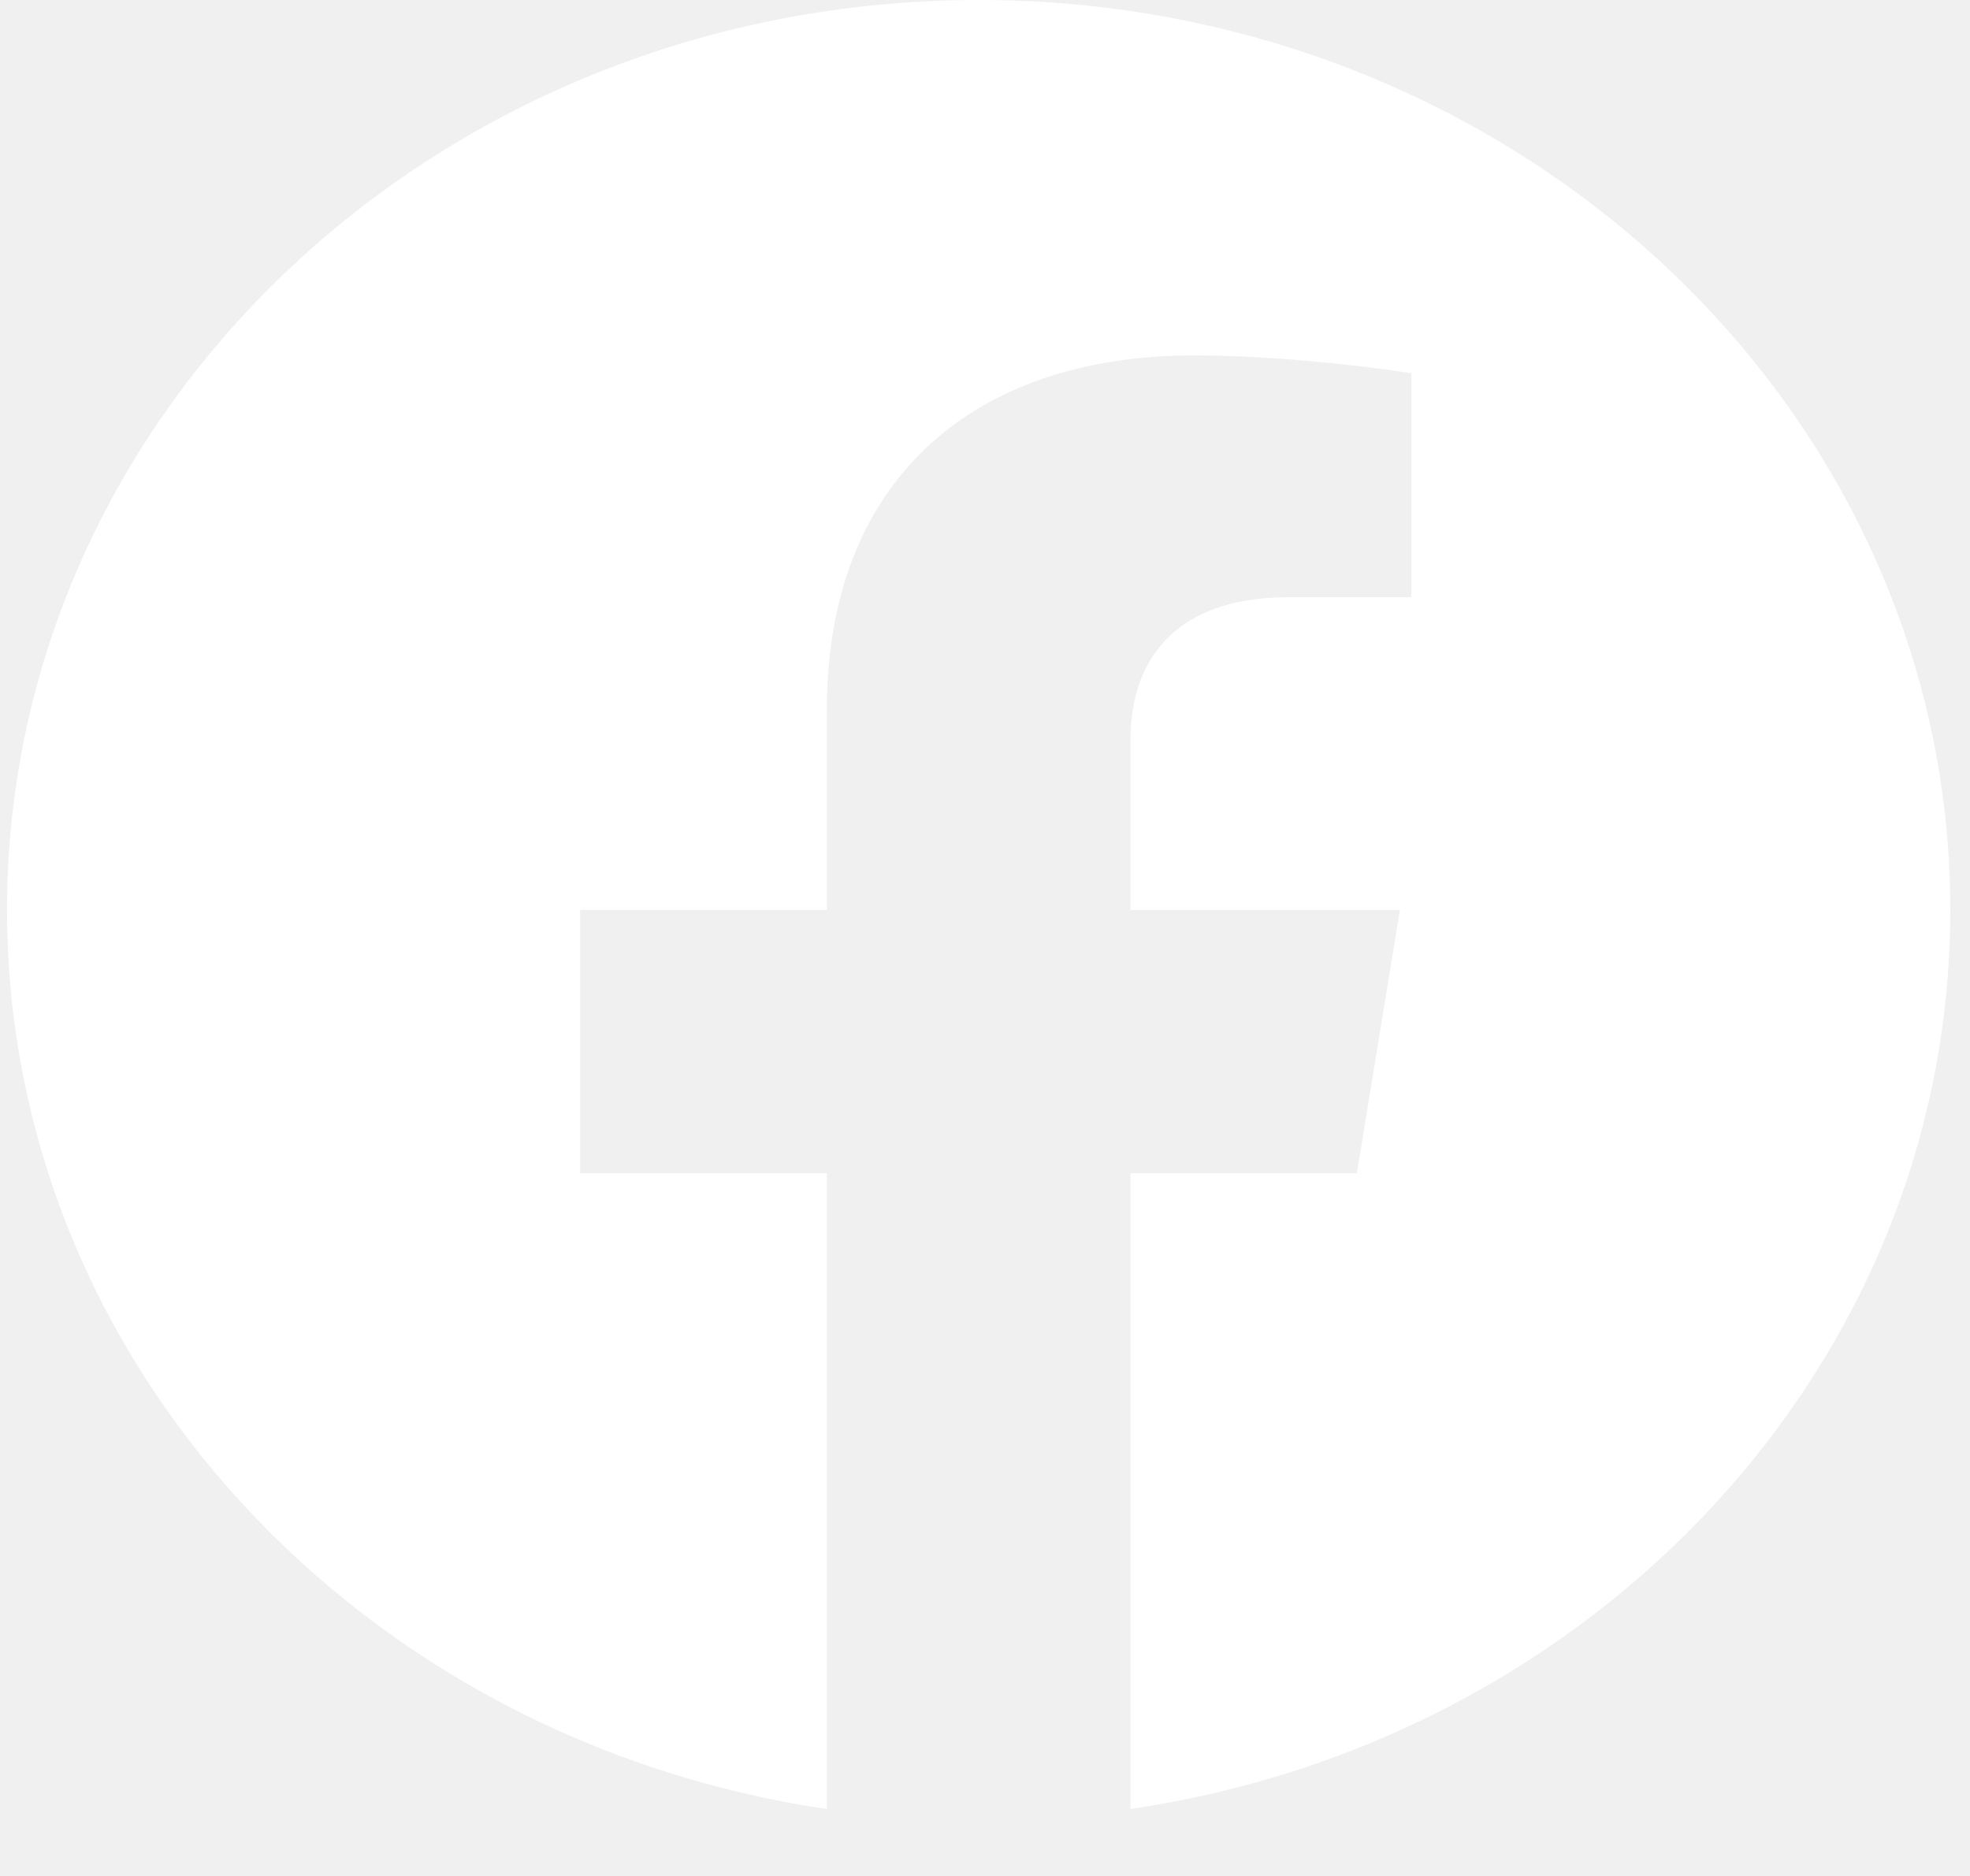
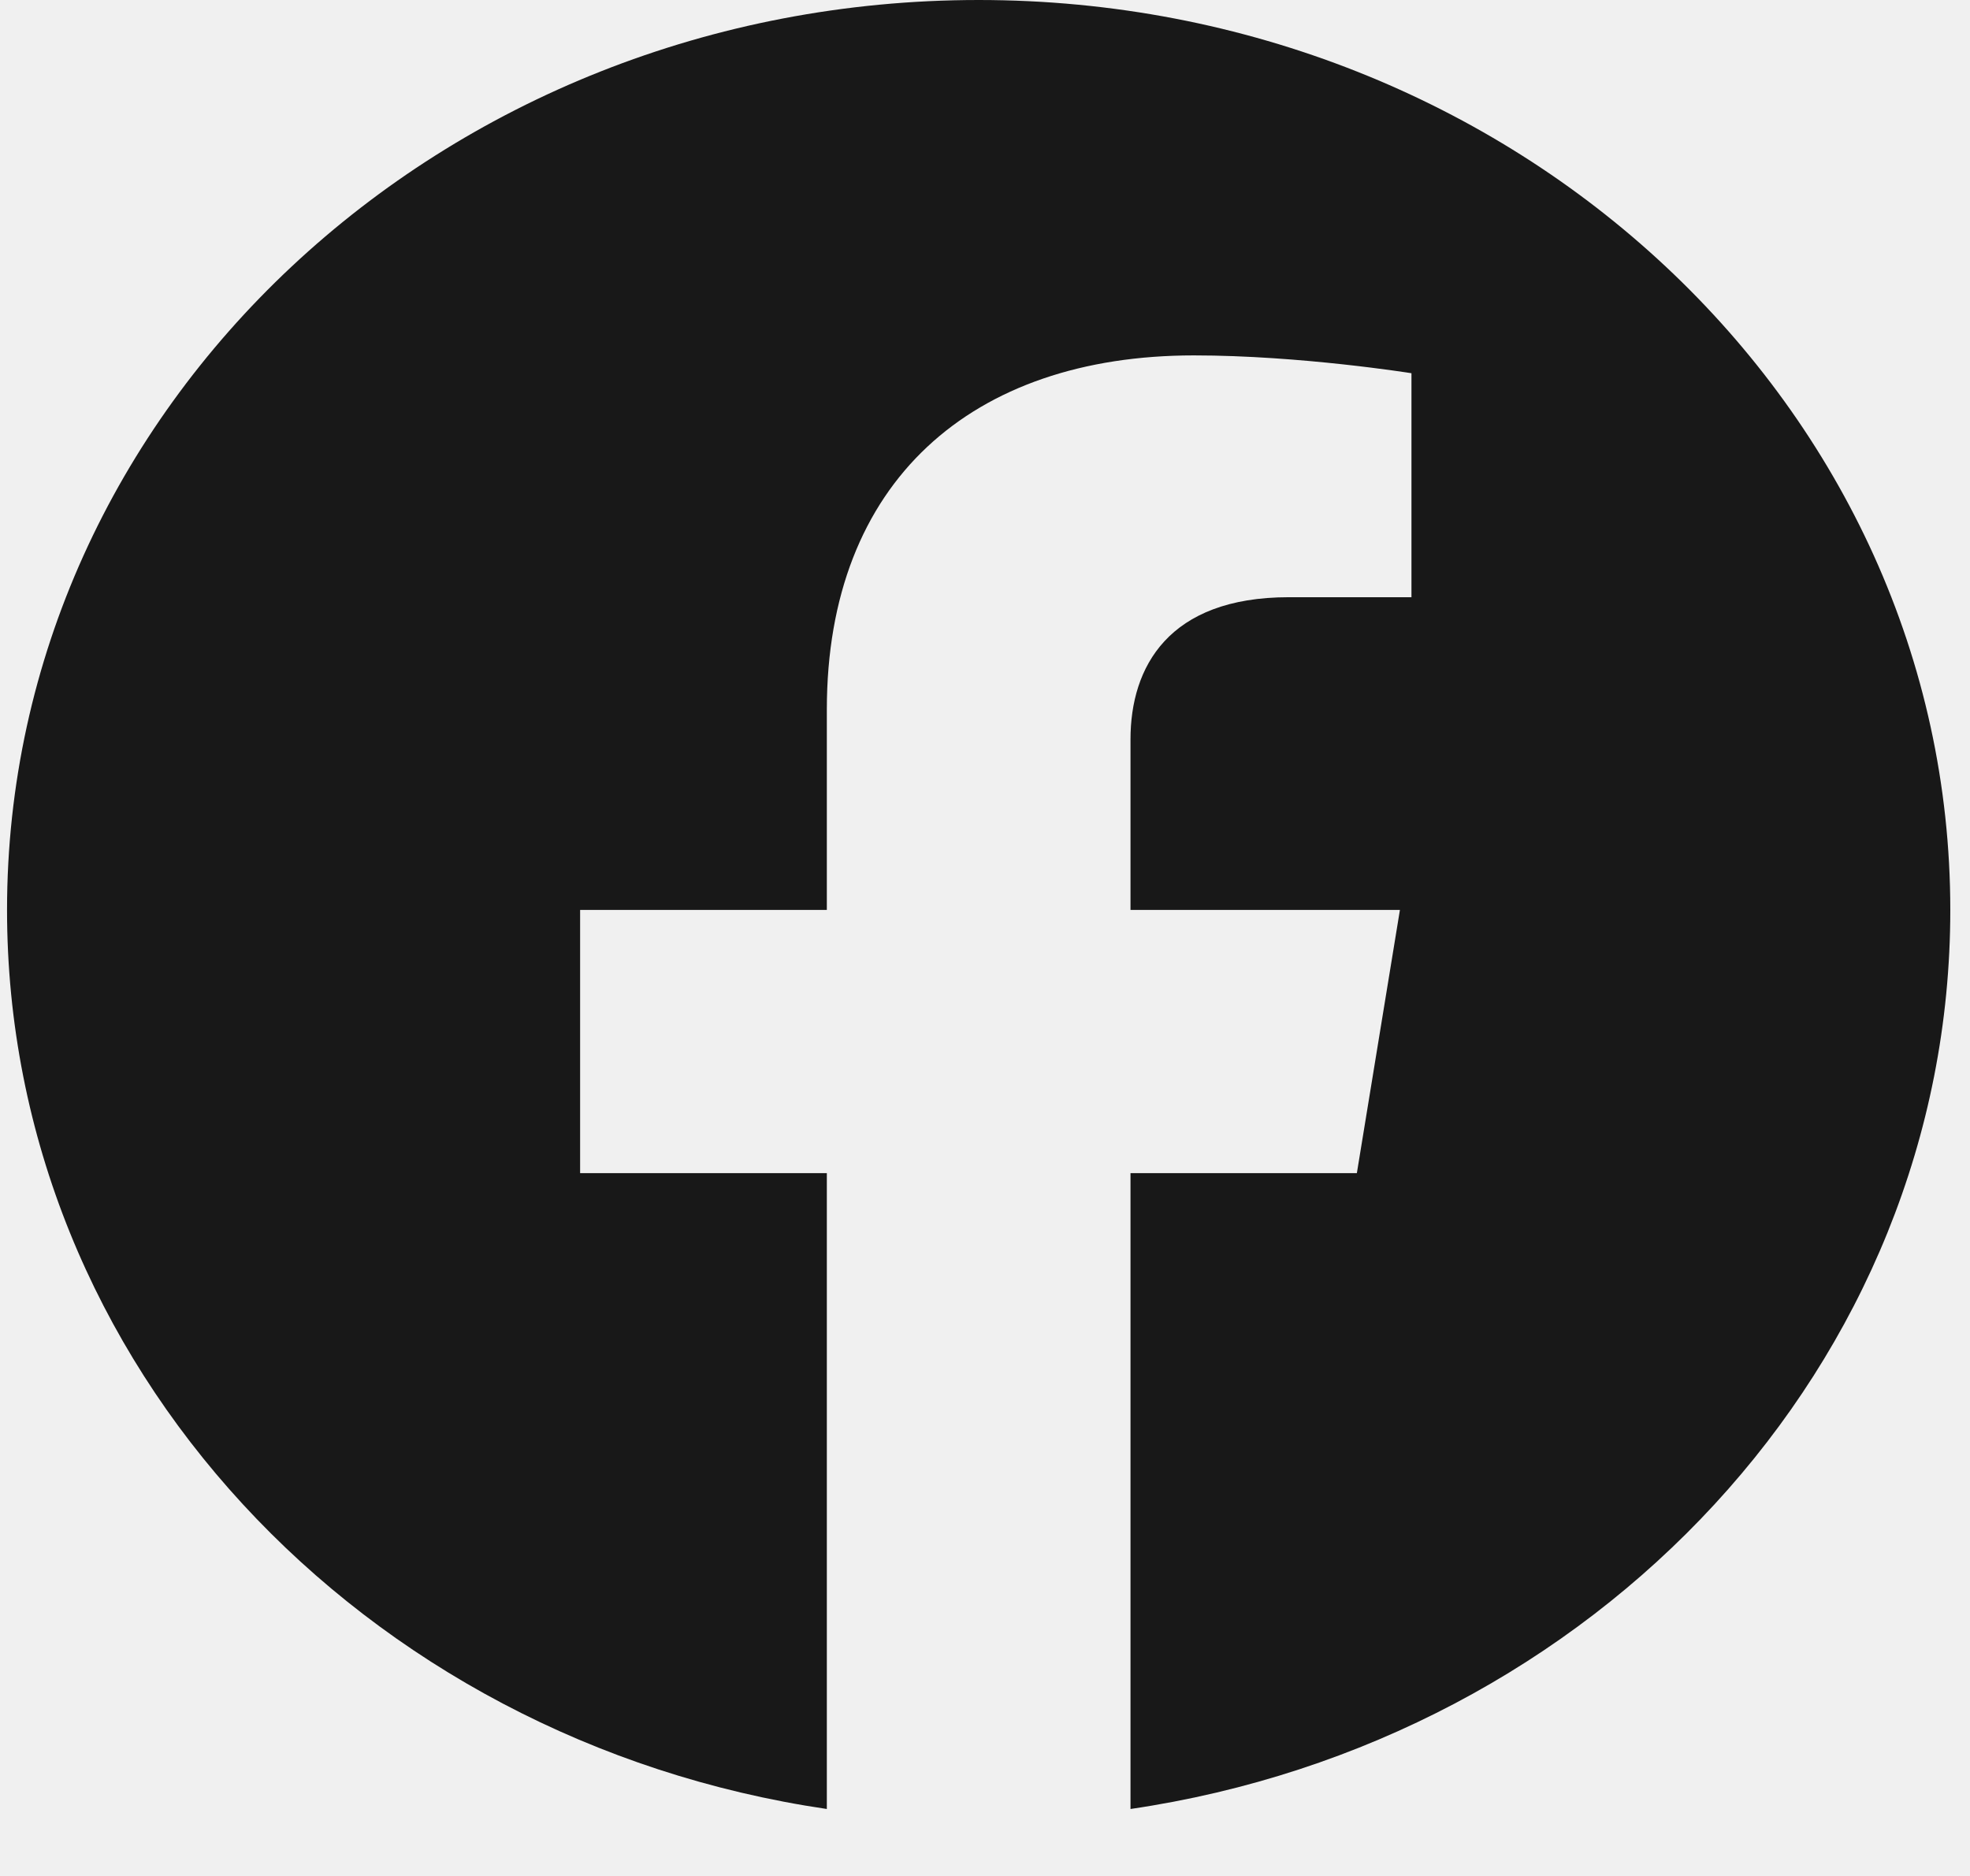
<svg xmlns="http://www.w3.org/2000/svg" width="21" height="20" viewBox="0 0 21 20" fill="none">
-   <path fill-rule="evenodd" clip-rule="evenodd" d="M20.79 9.701C20.79 4.344 16.152 0 10.433 0C4.713 0 0.075 4.344 0.075 9.701C0.075 14.543 3.862 18.557 8.814 19.286V12.507H6.184V9.701H8.814V7.564C8.814 5.133 10.361 3.789 12.727 3.789C13.86 3.789 15.046 3.979 15.046 3.979V6.367H13.739C12.453 6.367 12.051 7.114 12.051 7.882V9.701H14.923L14.464 12.507H12.051V19.286C17.003 18.558 20.79 14.545 20.79 9.701Z" fill="white" />
+   <path fill-rule="evenodd" clip-rule="evenodd" d="M20.79 9.701C20.79 4.344 16.152 0 10.433 0C4.713 0 0.075 4.344 0.075 9.701C0.075 14.543 3.862 18.557 8.814 19.286V12.507H6.184V9.701H8.814V7.564C8.814 5.133 10.361 3.789 12.727 3.789C13.86 3.789 15.046 3.979 15.046 3.979V6.367H13.739C12.453 6.367 12.051 7.114 12.051 7.882V9.701H14.923L14.464 12.507H12.051V19.286C17.003 18.558 20.79 14.545 20.79 9.701Z" fill="#181818" />
</svg>
